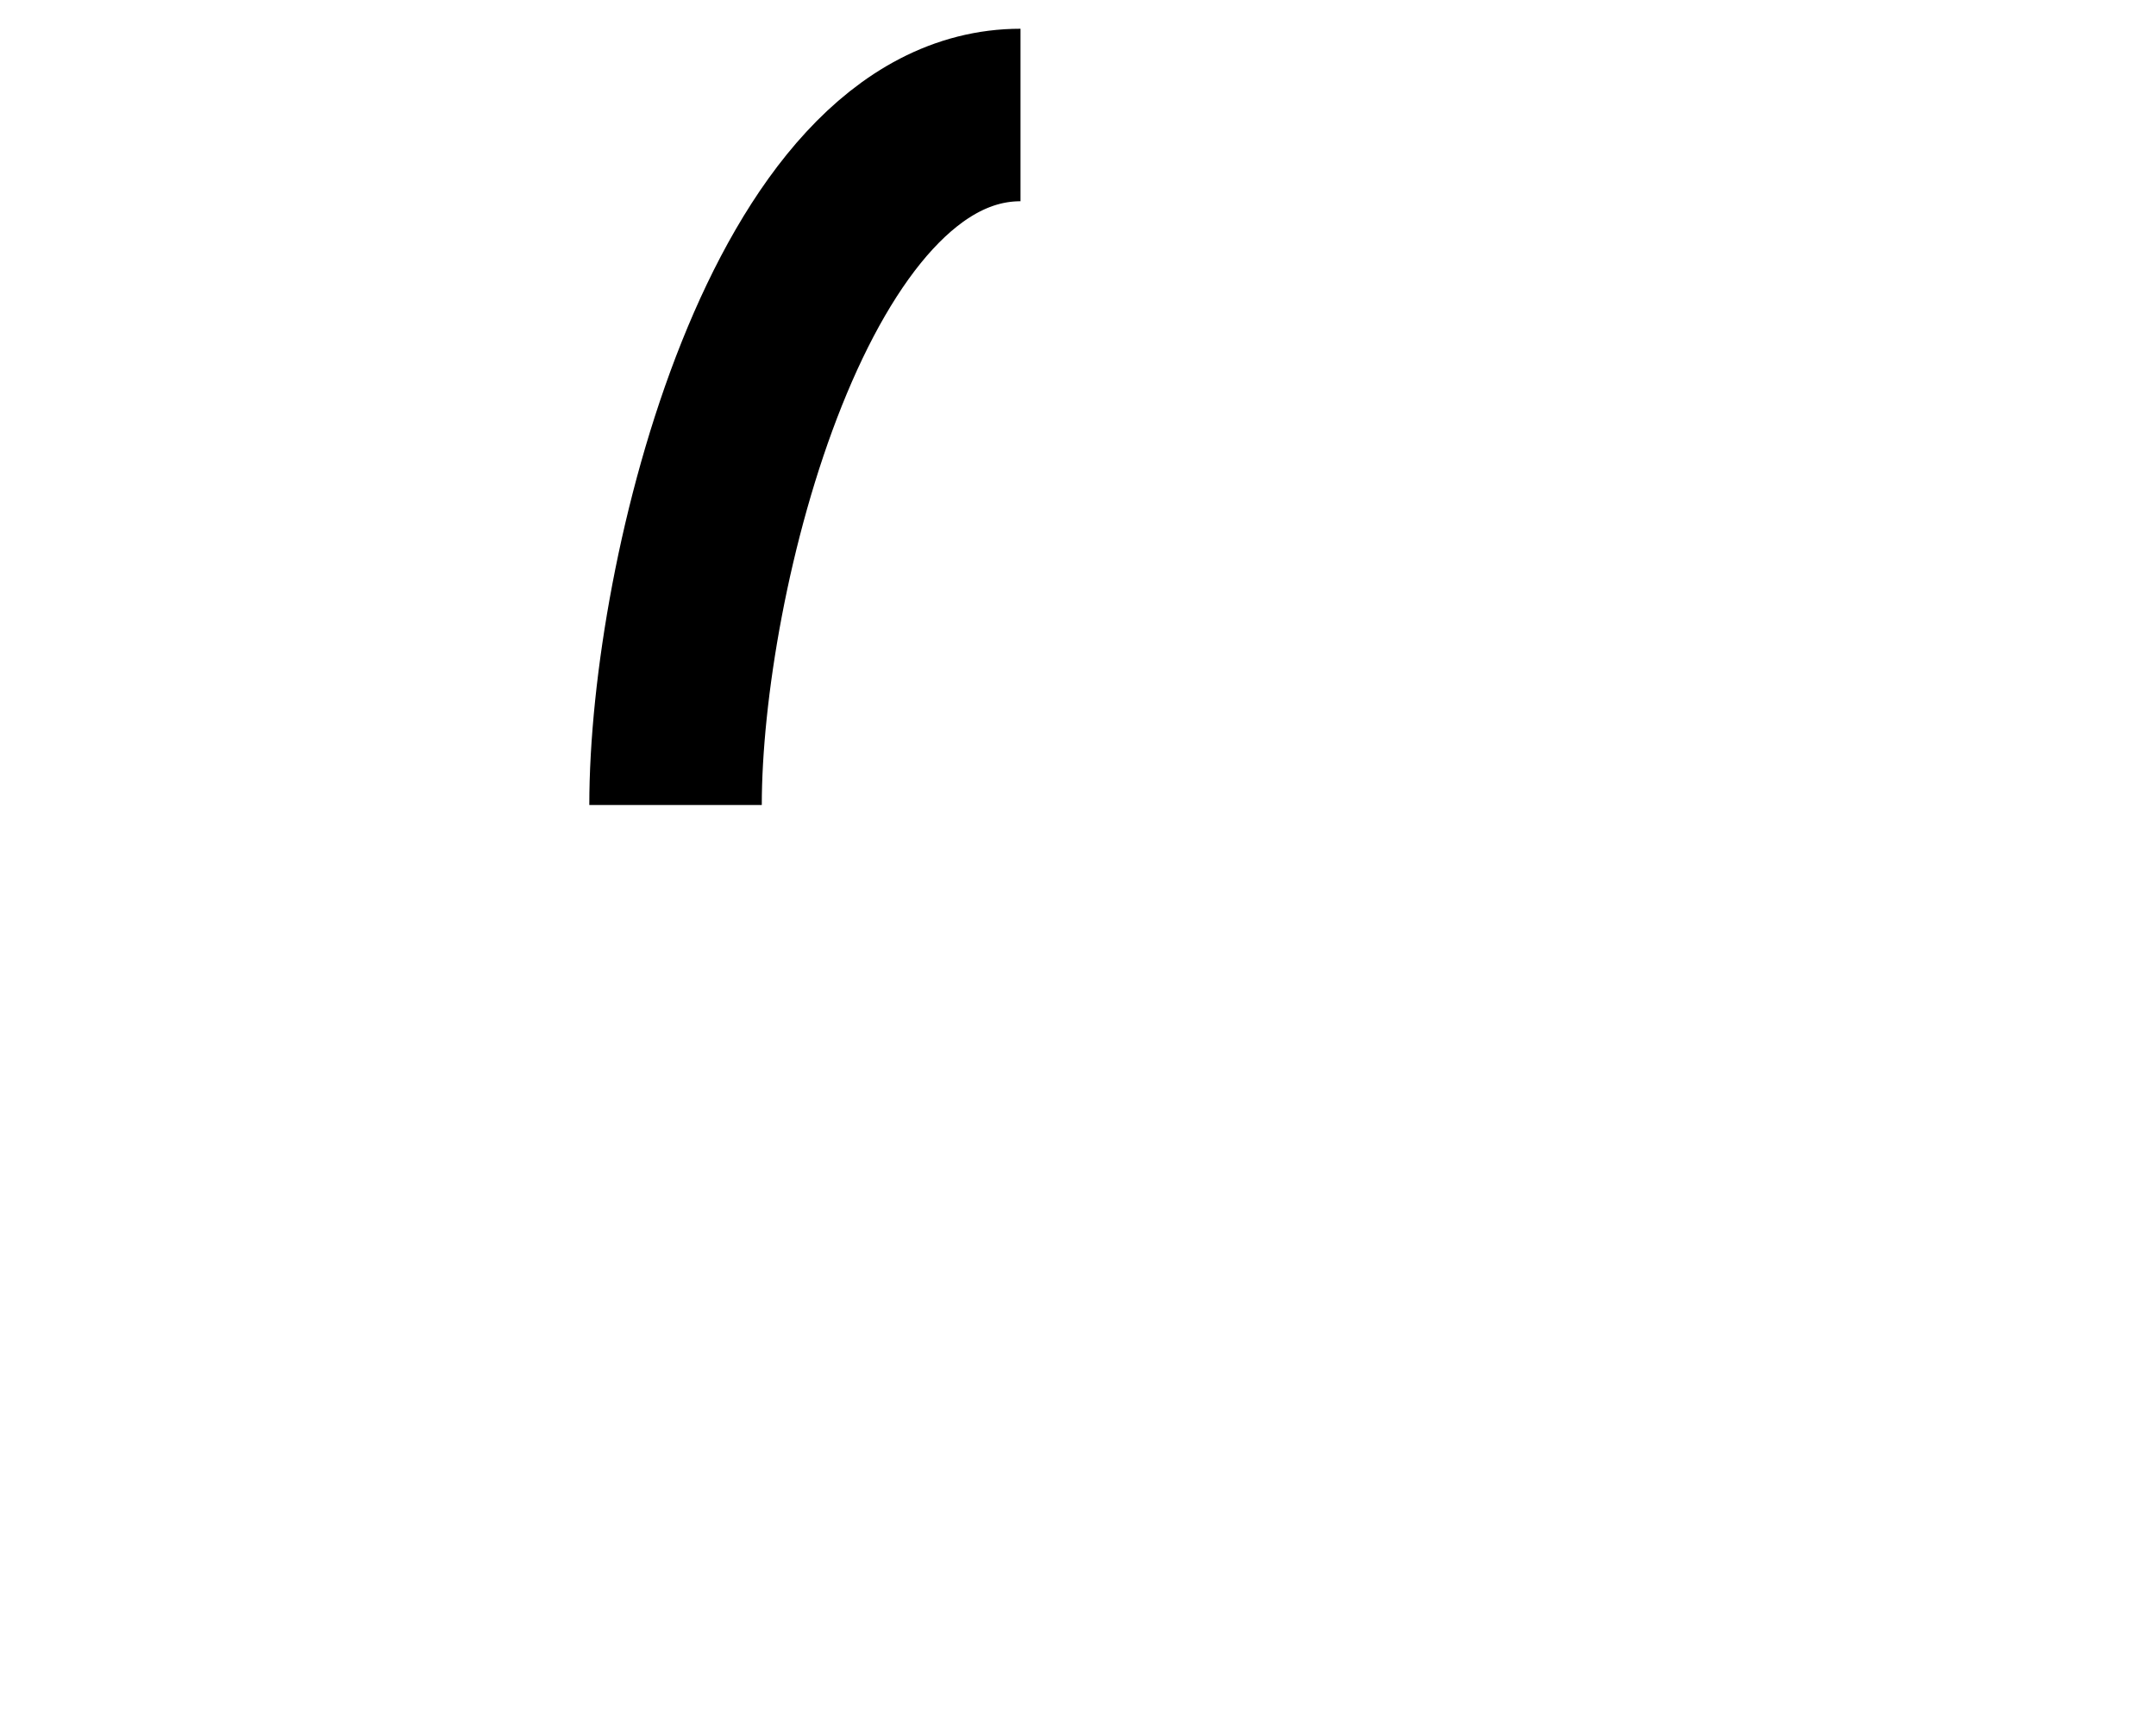
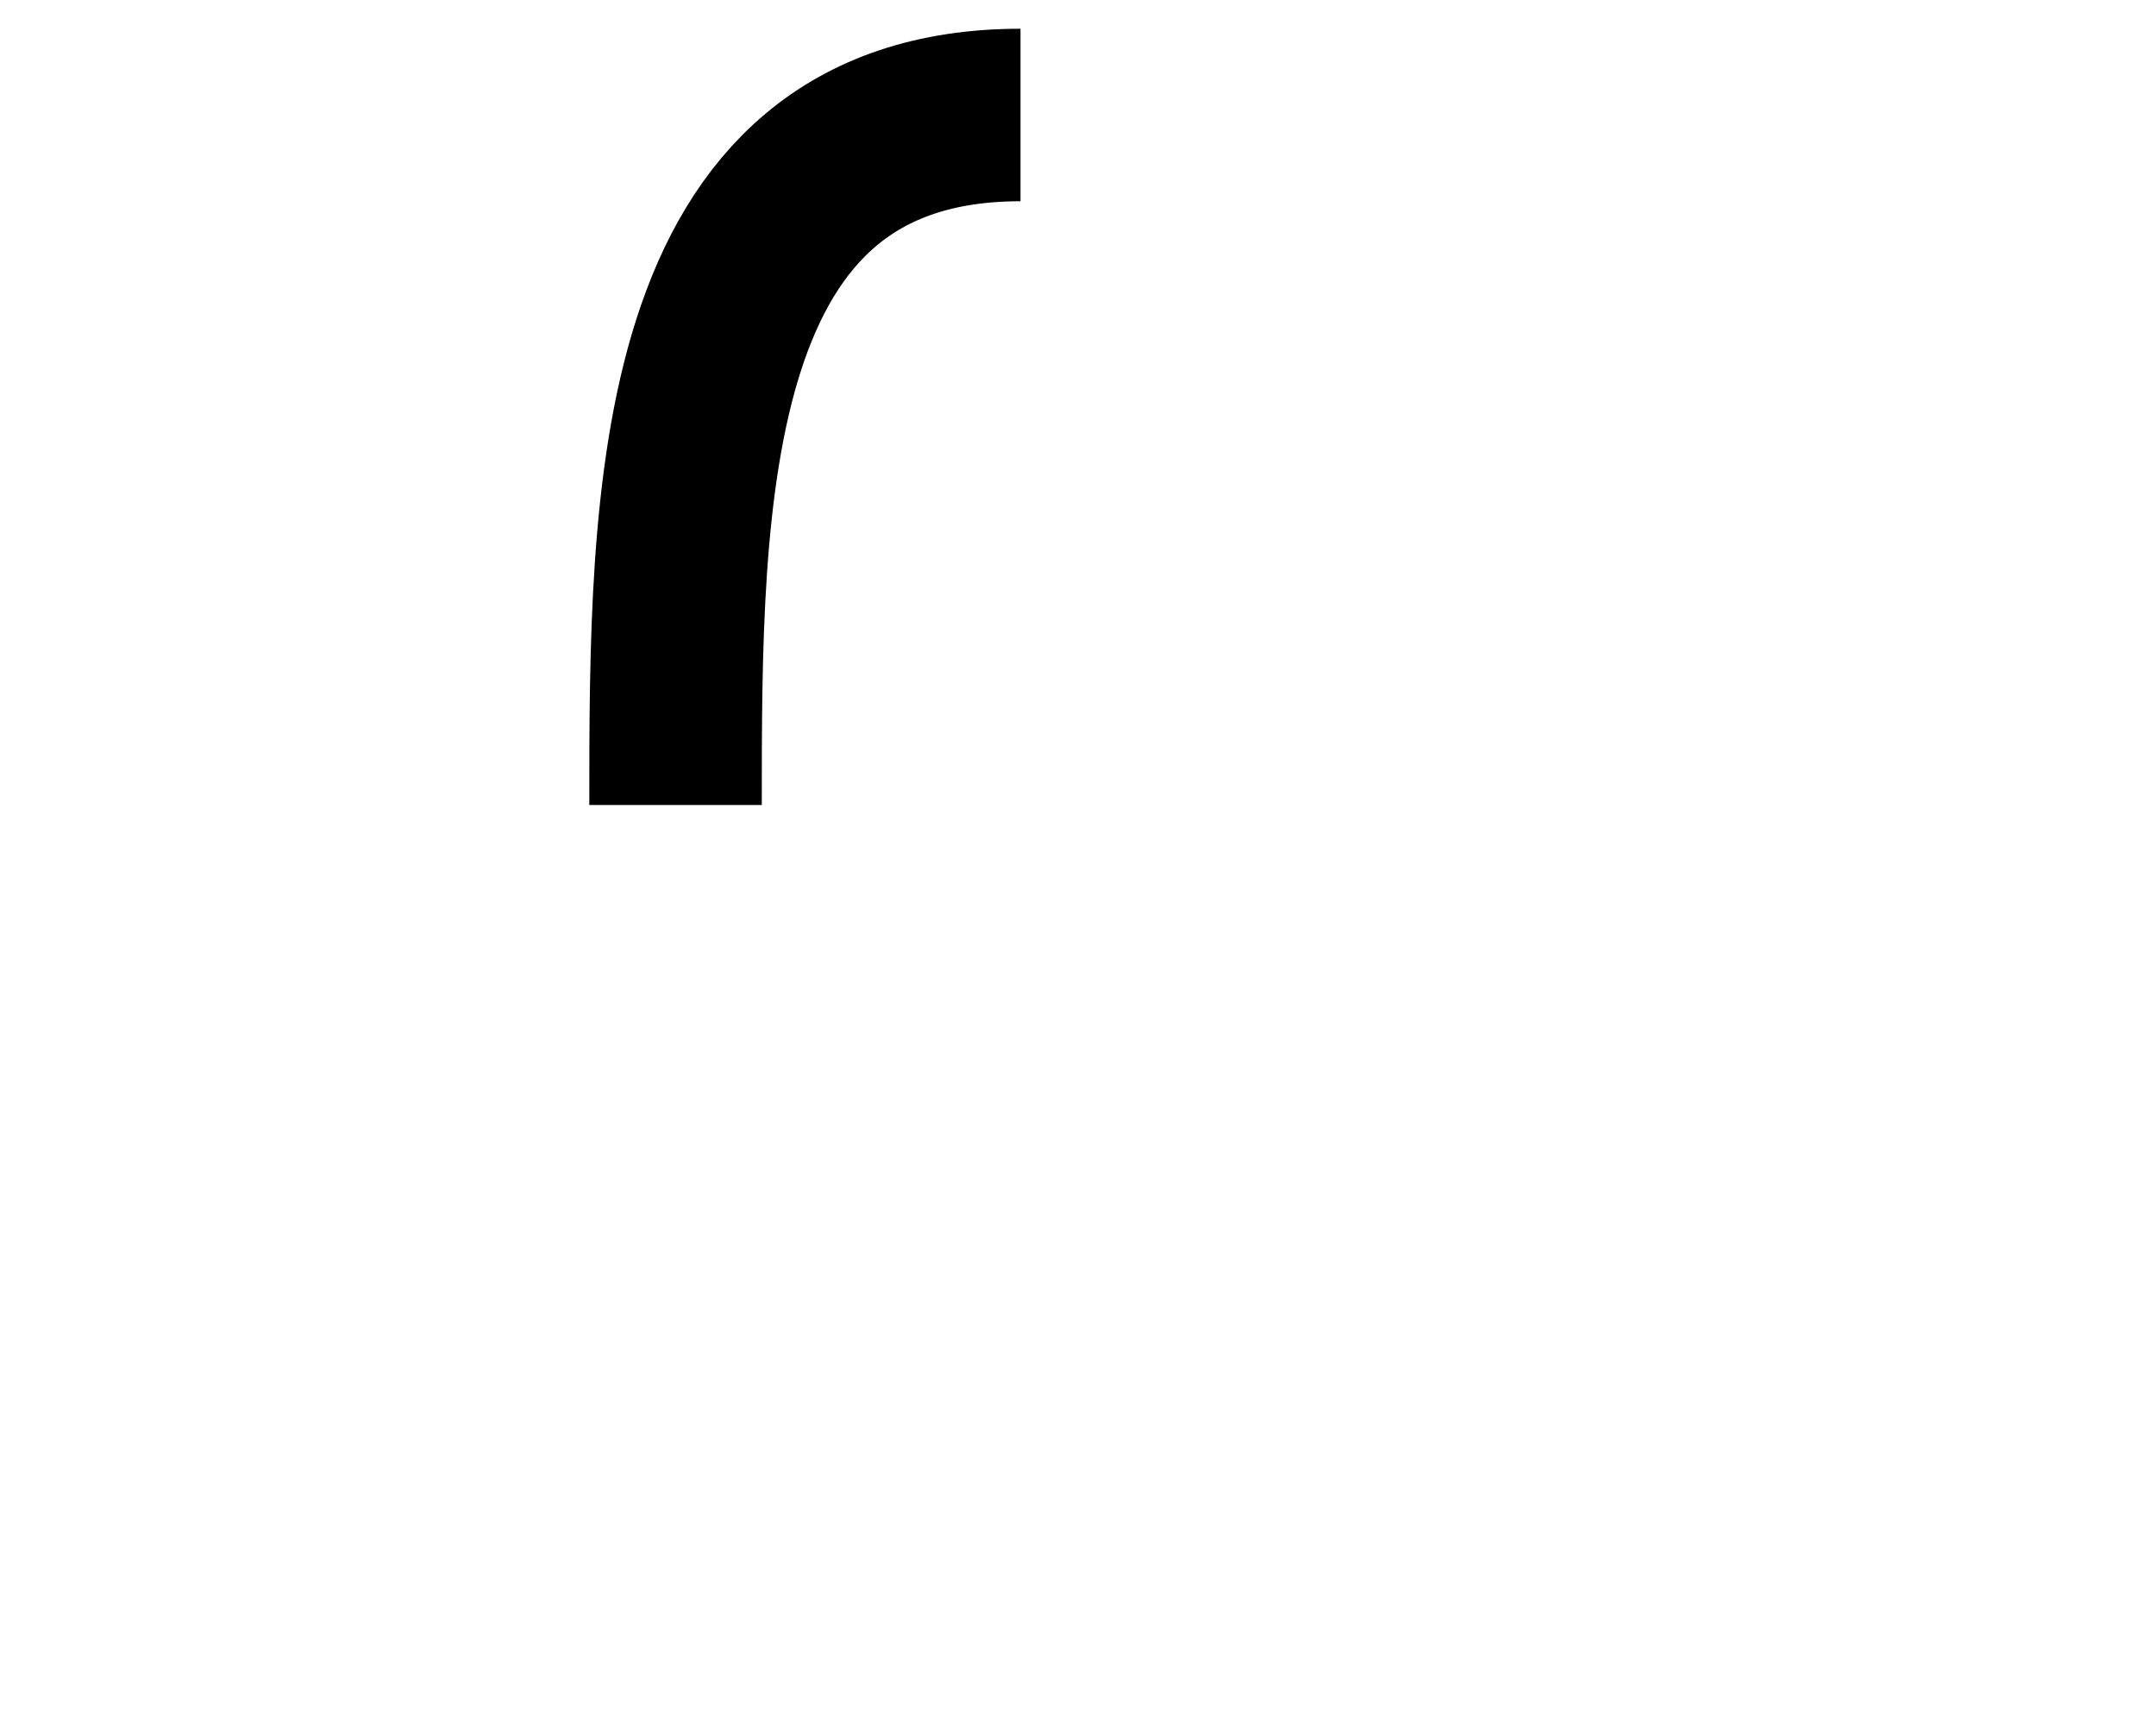
<svg xmlns="http://www.w3.org/2000/svg" width="25cm" height="20cm" viewBox="4 -2 6 30" version="1.1">
  <style type="text/css">
    .Stroke { fill:none; stroke:black; stroke-width:3 }
  </style>
-   <path class="Stroke" d="   M6,0   C2,0 0,8 0,12 " />
+   <path class="Stroke" d="   M6,0   C0,0 0,6.66 0,12 " />
</svg>
